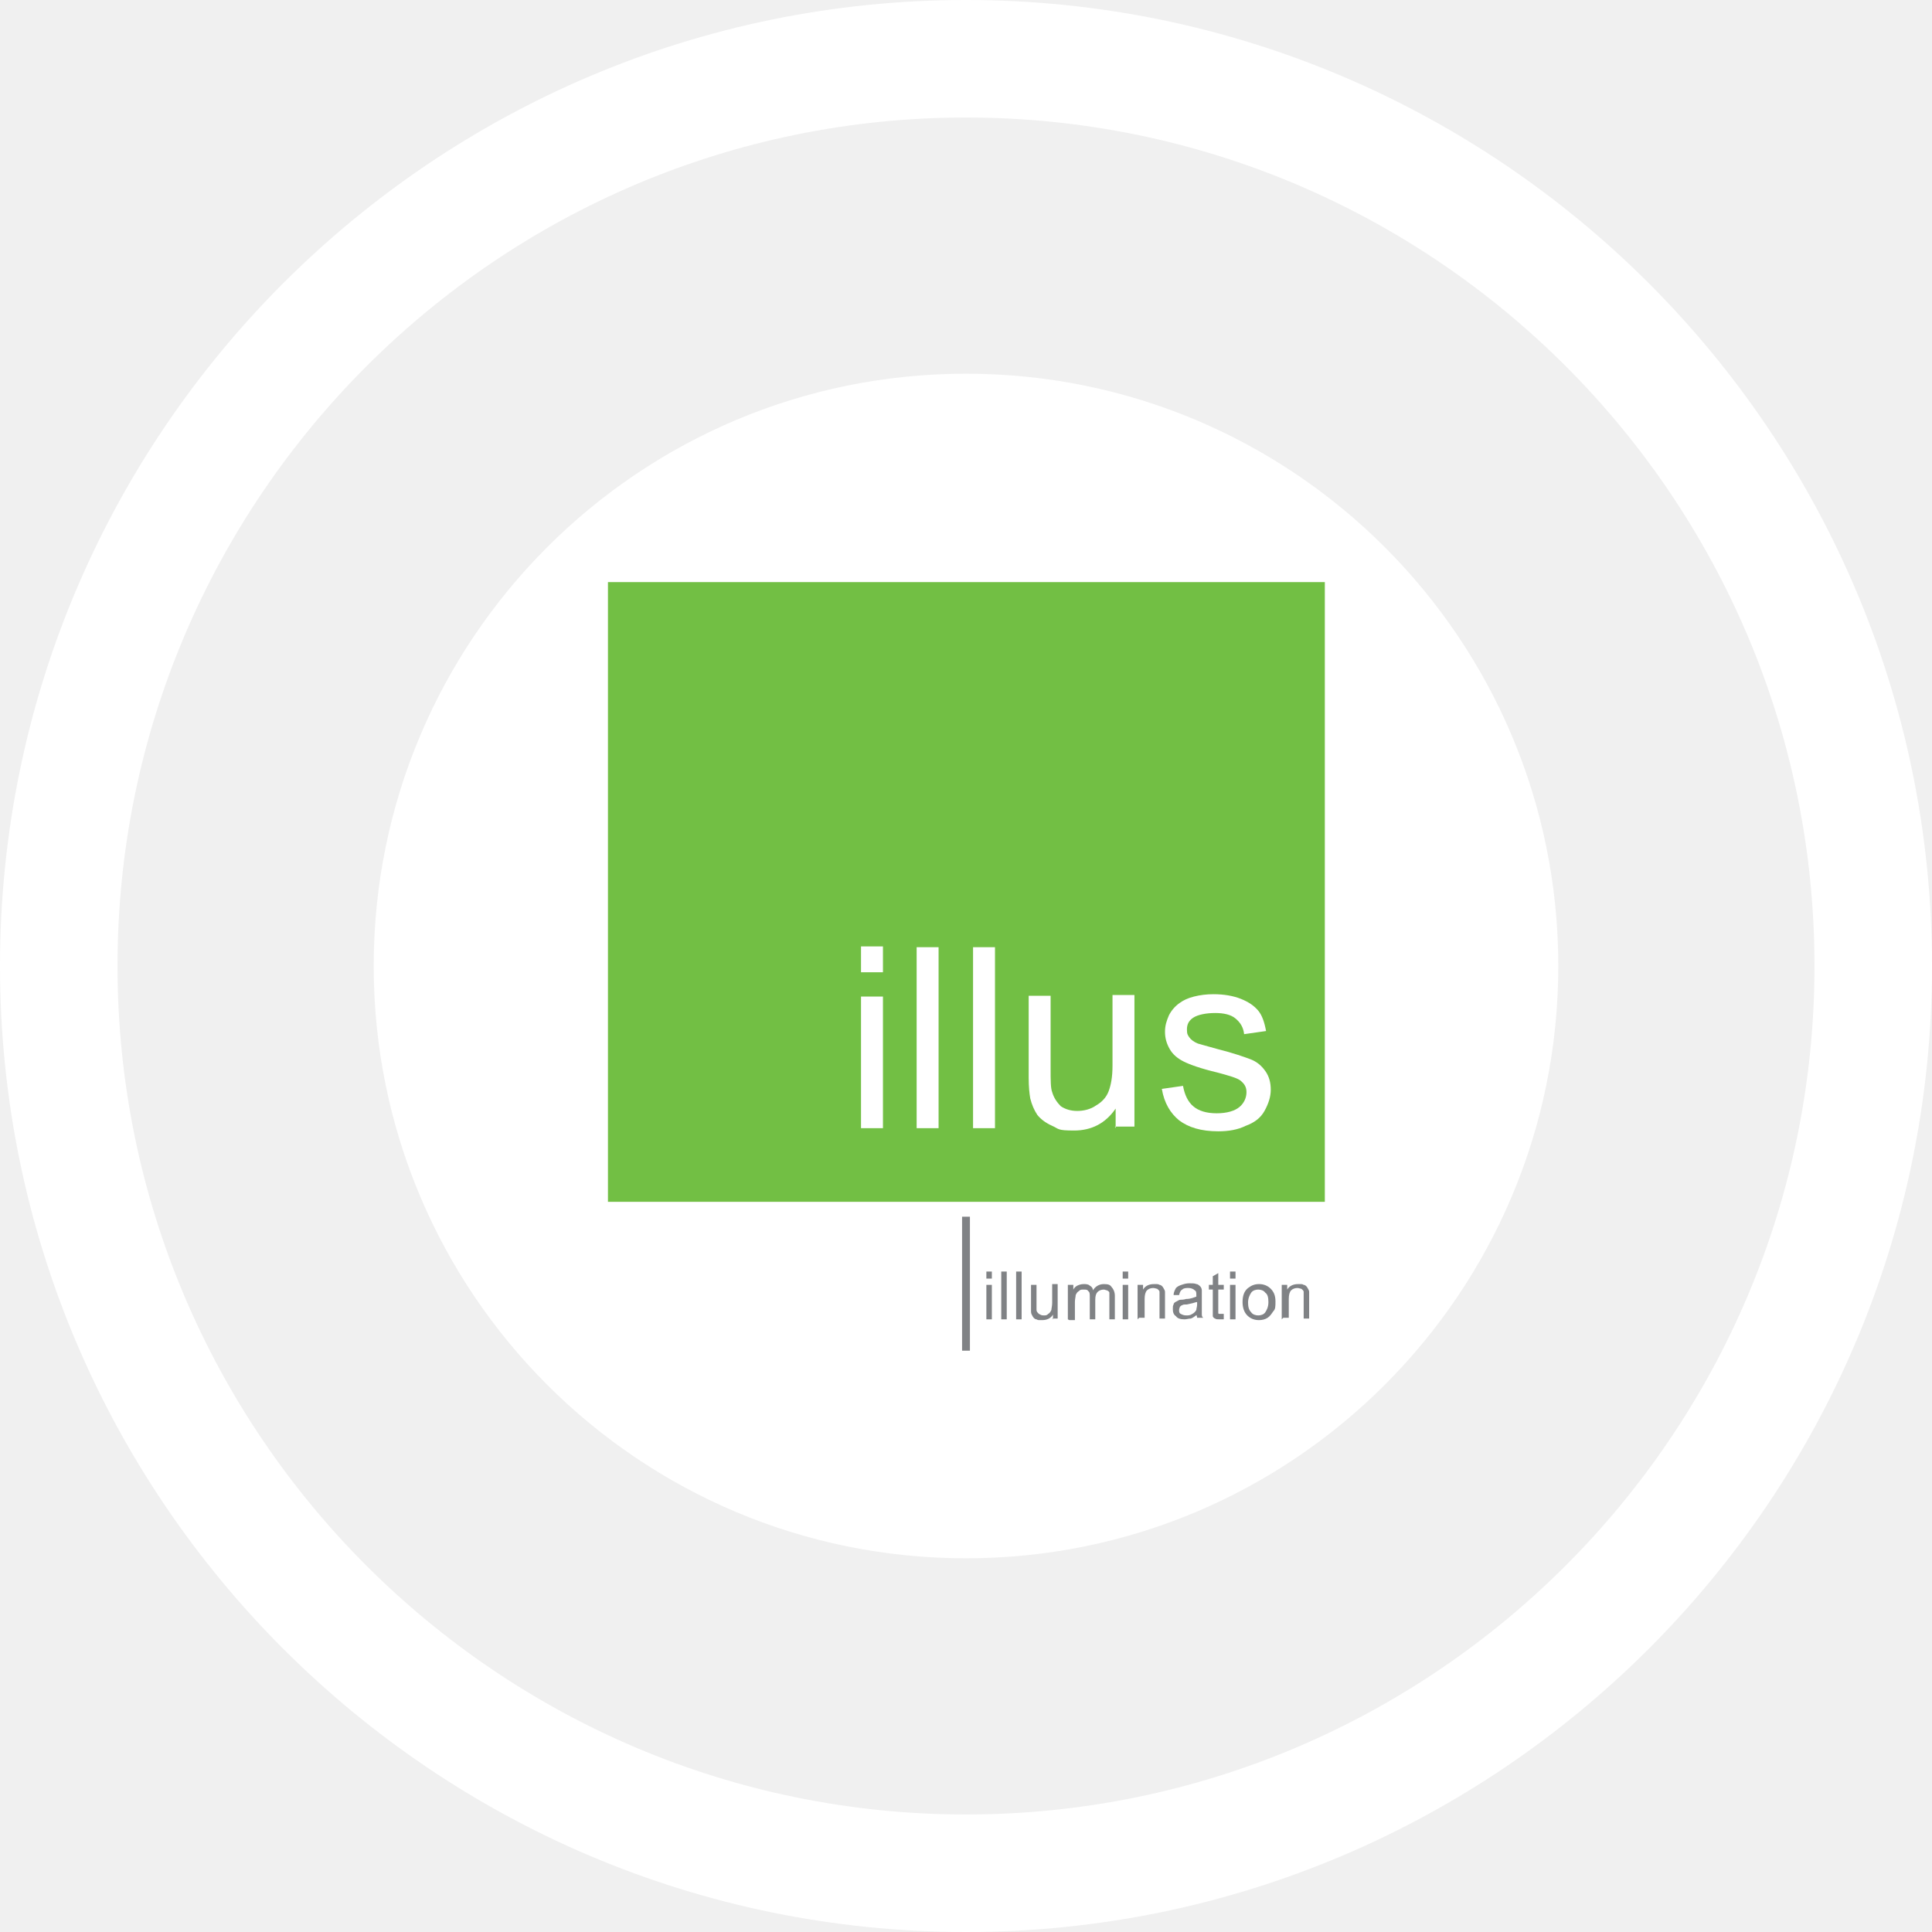
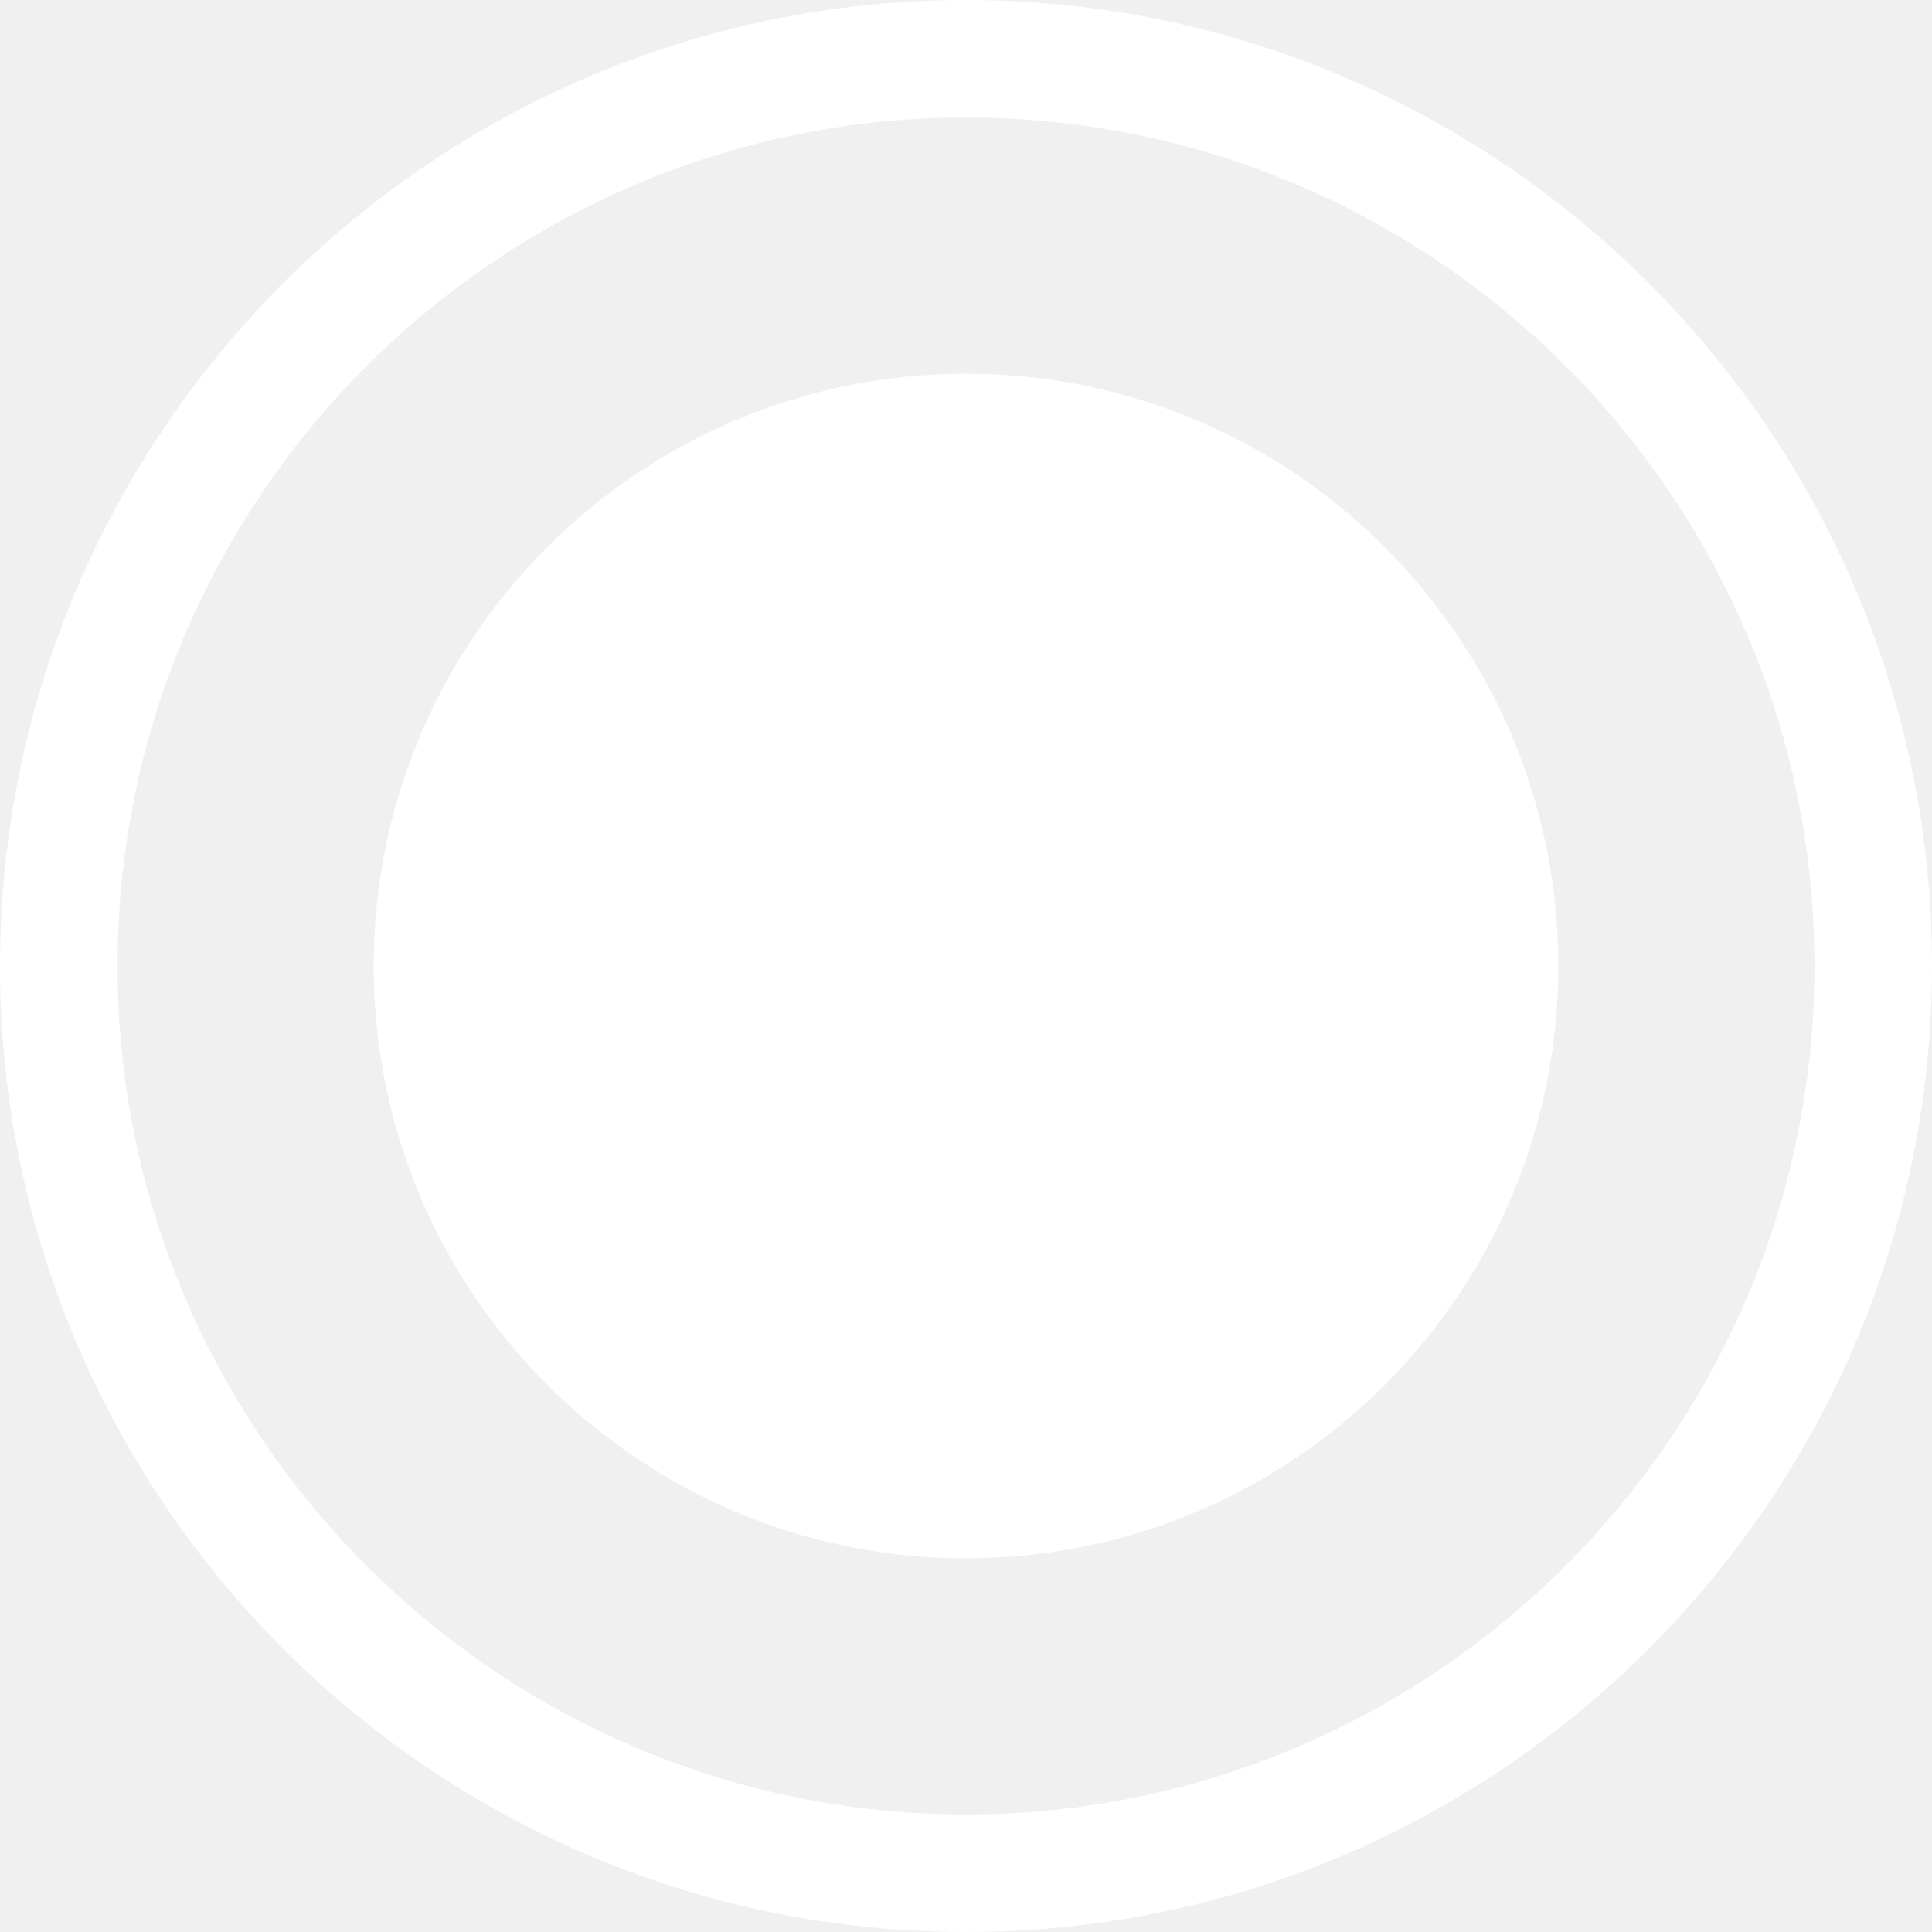
<svg xmlns="http://www.w3.org/2000/svg" id="Layer_2" version="1.1" viewBox="0 0 246.6 246.6">
  <defs>
    <style>
      .st0 {
        fill: #fff;
-       }
- 
-       .st1 {
-         fill: #808285;
-       }
- 
-       .st2 {
-         fill: #72bf44;
      }
    </style>
  </defs>
  <g id="Layer_1-2">
    <path class="st0" d="M123.3,246.6C55.3,246.6,0,191.3,0,123.3S55.3,0,123.3,0s123.3,55.3,123.3,123.3-55.3,123.3-123.3,123.3ZM123.3,15C63.6,15,15,63.6,15,123.3s48.6,108.3,108.3,108.3,108.3-48.6,108.3-108.3S183.1,15,123.3,15Z" />
    <circle class="st0" cx="123.3" cy="123.3" r="75.6" />
  </g>
-   <g id="B24">
-     <g>
-       <rect class="st2" x="77.6" y="74.3" width="91.5" height="79.1" />
-       <g>
-         <path class="st0" d="M109.9,124.1v-3.3h2.8v3.3h-2.8ZM109.9,144v-16.8h2.8v16.8h-2.8Z" />
-         <path class="st0" d="M117,144v-23.1h2.8v23.1h-2.8Z" />
-         <path class="st0" d="M124.2,144v-23.1h2.8v23.1h-2.8Z" />
-         <path class="st0" d="M142.4,144v-2.5c-1.3,1.9-3.1,2.8-5.3,2.8s-1.9-.2-2.8-.6c-.9-.4-1.5-.9-1.9-1.4-.4-.6-.7-1.3-.9-2.1-.1-.6-.2-1.4-.2-2.7v-10.4h2.8v9.3c0,1.5,0,2.5.2,3,.2.7.6,1.3,1.1,1.8.6.4,1.3.6,2.1.6s1.7-.2,2.4-.7c.7-.4,1.3-1,1.6-1.8.3-.8.5-1.8.5-3.3v-9h2.8v16.8h-2.5,0Z" />
-         <path class="st0" d="M148.2,139l2.8-.4c.2,1.1.6,2,1.3,2.6.7.6,1.7.9,3,.9s2.3-.3,2.9-.8c.6-.5.9-1.2.9-1.9s-.3-1.1-.8-1.5c-.4-.3-1.4-.6-2.9-1-2.1-.5-3.5-1-4.3-1.4-.8-.4-1.4-.9-1.8-1.6-.4-.7-.6-1.4-.6-2.2s.2-1.4.5-2.1c.3-.6.8-1.2,1.4-1.6.4-.3,1-.6,1.8-.8s1.6-.3,2.5-.3c1.3,0,2.5.2,3.5.6,1,.4,1.7.9,2.2,1.5.5.6.8,1.5,1,2.6l-2.8.4c-.1-.9-.5-1.5-1.1-2-.6-.5-1.5-.7-2.6-.7s-2.2.2-2.8.6c-.6.4-.8.9-.8,1.5s.1.7.3,1c.2.3.6.6,1.1.8.3.1,1.1.3,2.5.7,2,.5,3.4,1,4.2,1.3.8.3,1.4.8,1.9,1.5.5.7.7,1.5.7,2.4s-.3,1.8-.8,2.7-1.3,1.5-2.4,1.9c-1,.5-2.2.7-3.5.7-2.2,0-3.8-.5-5-1.4-1.1-.9-1.9-2.2-2.2-4h0Z" />
-       </g>
-       <g>
-         <path class="st1" d="M125.9,163.2v-.9h.7v.9h-.7ZM125.9,168.4v-4.4h.7v4.4h-.7Z" />
-         <path class="st1" d="M127.8,168.4v-6.1h.7v6.1h-.7Z" />
-         <path class="st1" d="M129.7,168.4v-6.1h.7v6.1h-.7Z" />
-         <path class="st1" d="M134.4,168.4v-.6c-.3.5-.8.7-1.4.7s-.5,0-.7-.1c-.2,0-.4-.2-.5-.4-.1-.2-.2-.3-.2-.6,0-.1,0-.4,0-.7v-2.7h.7v2.4c0,.4,0,.7,0,.8,0,.2.1.3.3.5.2.1.3.2.6.2s.4,0,.6-.2c.2-.1.3-.3.4-.5,0-.2.1-.5.1-.9v-2.4h.7v4.4h-.7Z" />
-         <path class="st1" d="M136.3,168.4v-4.4h.7v.6c.1-.2.3-.4.5-.5.2-.1.5-.2.8-.2s.6,0,.8.2c.2.1.4.3.4.6.3-.5.8-.8,1.4-.8s.8.1,1,.4c.2.2.4.6.4,1.1v3h-.7v-2.8c0-.3,0-.5,0-.6,0-.1-.1-.2-.3-.3-.1,0-.3-.1-.4-.1-.3,0-.6.1-.8.3-.2.2-.3.5-.3,1v2.5h-.7v-2.9c0-.3,0-.6-.2-.7-.1-.2-.3-.2-.6-.2s-.4,0-.6.2c-.2.1-.3.3-.4.5,0,.2-.1.5-.1.9v2.3h-.7,0Z" />
-         <path class="st1" d="M143.3,163.2v-.9h.7v.9h-.7ZM143.3,168.4v-4.4h.7v4.4h-.7Z" />
-         <path class="st1" d="M145.2,168.4v-4.4h.7v.6c.3-.5.8-.7,1.4-.7s.5,0,.7.1c.2,0,.4.2.5.4.1.2.2.3.2.5,0,.1,0,.4,0,.7v2.7h-.7v-2.7c0-.3,0-.5,0-.7,0-.2-.2-.3-.3-.4-.1,0-.3-.1-.5-.1-.3,0-.6.1-.8.3-.2.2-.3.6-.3,1.1v2.4h-.7,0Z" />
-         <path class="st1" d="M152.8,167.8c-.3.2-.5.4-.8.5-.3,0-.5.1-.8.1-.5,0-.9-.1-1.1-.4-.3-.2-.4-.5-.4-.9s0-.4.1-.6c0-.2.2-.3.4-.4.2-.1.3-.2.5-.2.1,0,.4,0,.7-.1.6,0,1-.2,1.3-.3,0-.1,0-.2,0-.2,0-.3,0-.5-.2-.6-.2-.2-.5-.3-.8-.3s-.6,0-.8.2c-.2.1-.3.3-.4.7h-.7c0-.4.2-.7.3-.9.2-.2.4-.3.7-.4.3-.1.6-.2,1-.2s.7,0,.9.1c.2,0,.4.2.5.3.1.1.2.3.2.5,0,.1,0,.4,0,.7v1c0,.7,0,1.1,0,1.3,0,.2,0,.4.2.5h-.8c0-.2-.1-.3-.1-.5h0ZM152.7,166.2c-.3.1-.7.2-1.2.3-.3,0-.5,0-.6.1-.1,0-.2.1-.3.2,0,.1-.1.2-.1.4,0,.2,0,.4.2.5s.4.2.7.2.5,0,.8-.2c.2-.1.4-.3.5-.5,0-.2.1-.4.1-.7v-.3h0Z" />
-         <path class="st1" d="M156.2,167.7v.7c-.1,0-.3,0-.5,0-.3,0-.5,0-.6-.1-.1,0-.3-.2-.3-.3,0-.1,0-.4,0-.9v-2.5h-.5v-.6h.5v-1.1l.7-.4v1.5h.7v.6h-.7v2.6c0,.2,0,.3,0,.4,0,0,0,.1.1.1s.1,0,.3,0,.2,0,.3,0h0Z" />
-         <path class="st1" d="M157,163.2v-.9h.7v.9h-.7ZM157,168.4v-4.4h.7v4.4h-.7Z" />
-         <path class="st1" d="M158.6,166.2c0-.8.2-1.4.7-1.8.4-.3.8-.5,1.4-.5s1.1.2,1.5.6c.4.4.6.9.6,1.6s0,1-.3,1.3c-.2.3-.4.6-.7.8-.3.2-.7.3-1.1.3-.6,0-1.1-.2-1.5-.6-.4-.4-.6-1-.6-1.7h0ZM159.3,166.2c0,.6.1,1,.4,1.3.2.3.6.4.9.4s.7-.1.9-.4c.2-.3.4-.7.4-1.3s-.1-1-.4-1.2c-.2-.3-.6-.4-.9-.4s-.7.1-.9.4c-.2.3-.4.7-.4,1.3h0Z" />
-         <path class="st1" d="M163.6,168.4v-4.4h.7v.6c.3-.5.8-.7,1.4-.7s.5,0,.7.1c.2,0,.4.2.5.4.1.2.2.3.2.5,0,.1,0,.4,0,.7v2.7h-.7v-2.7c0-.3,0-.5,0-.7,0-.2-.2-.3-.3-.4-.1,0-.3-.1-.5-.1-.3,0-.6.1-.8.3-.2.2-.3.6-.3,1.1v2.4h-.7,0Z" />
-       </g>
-       <rect class="st1" x="122.8" y="155.3" width="1" height="17.1" />
-     </g>
-   </g>
</svg>
